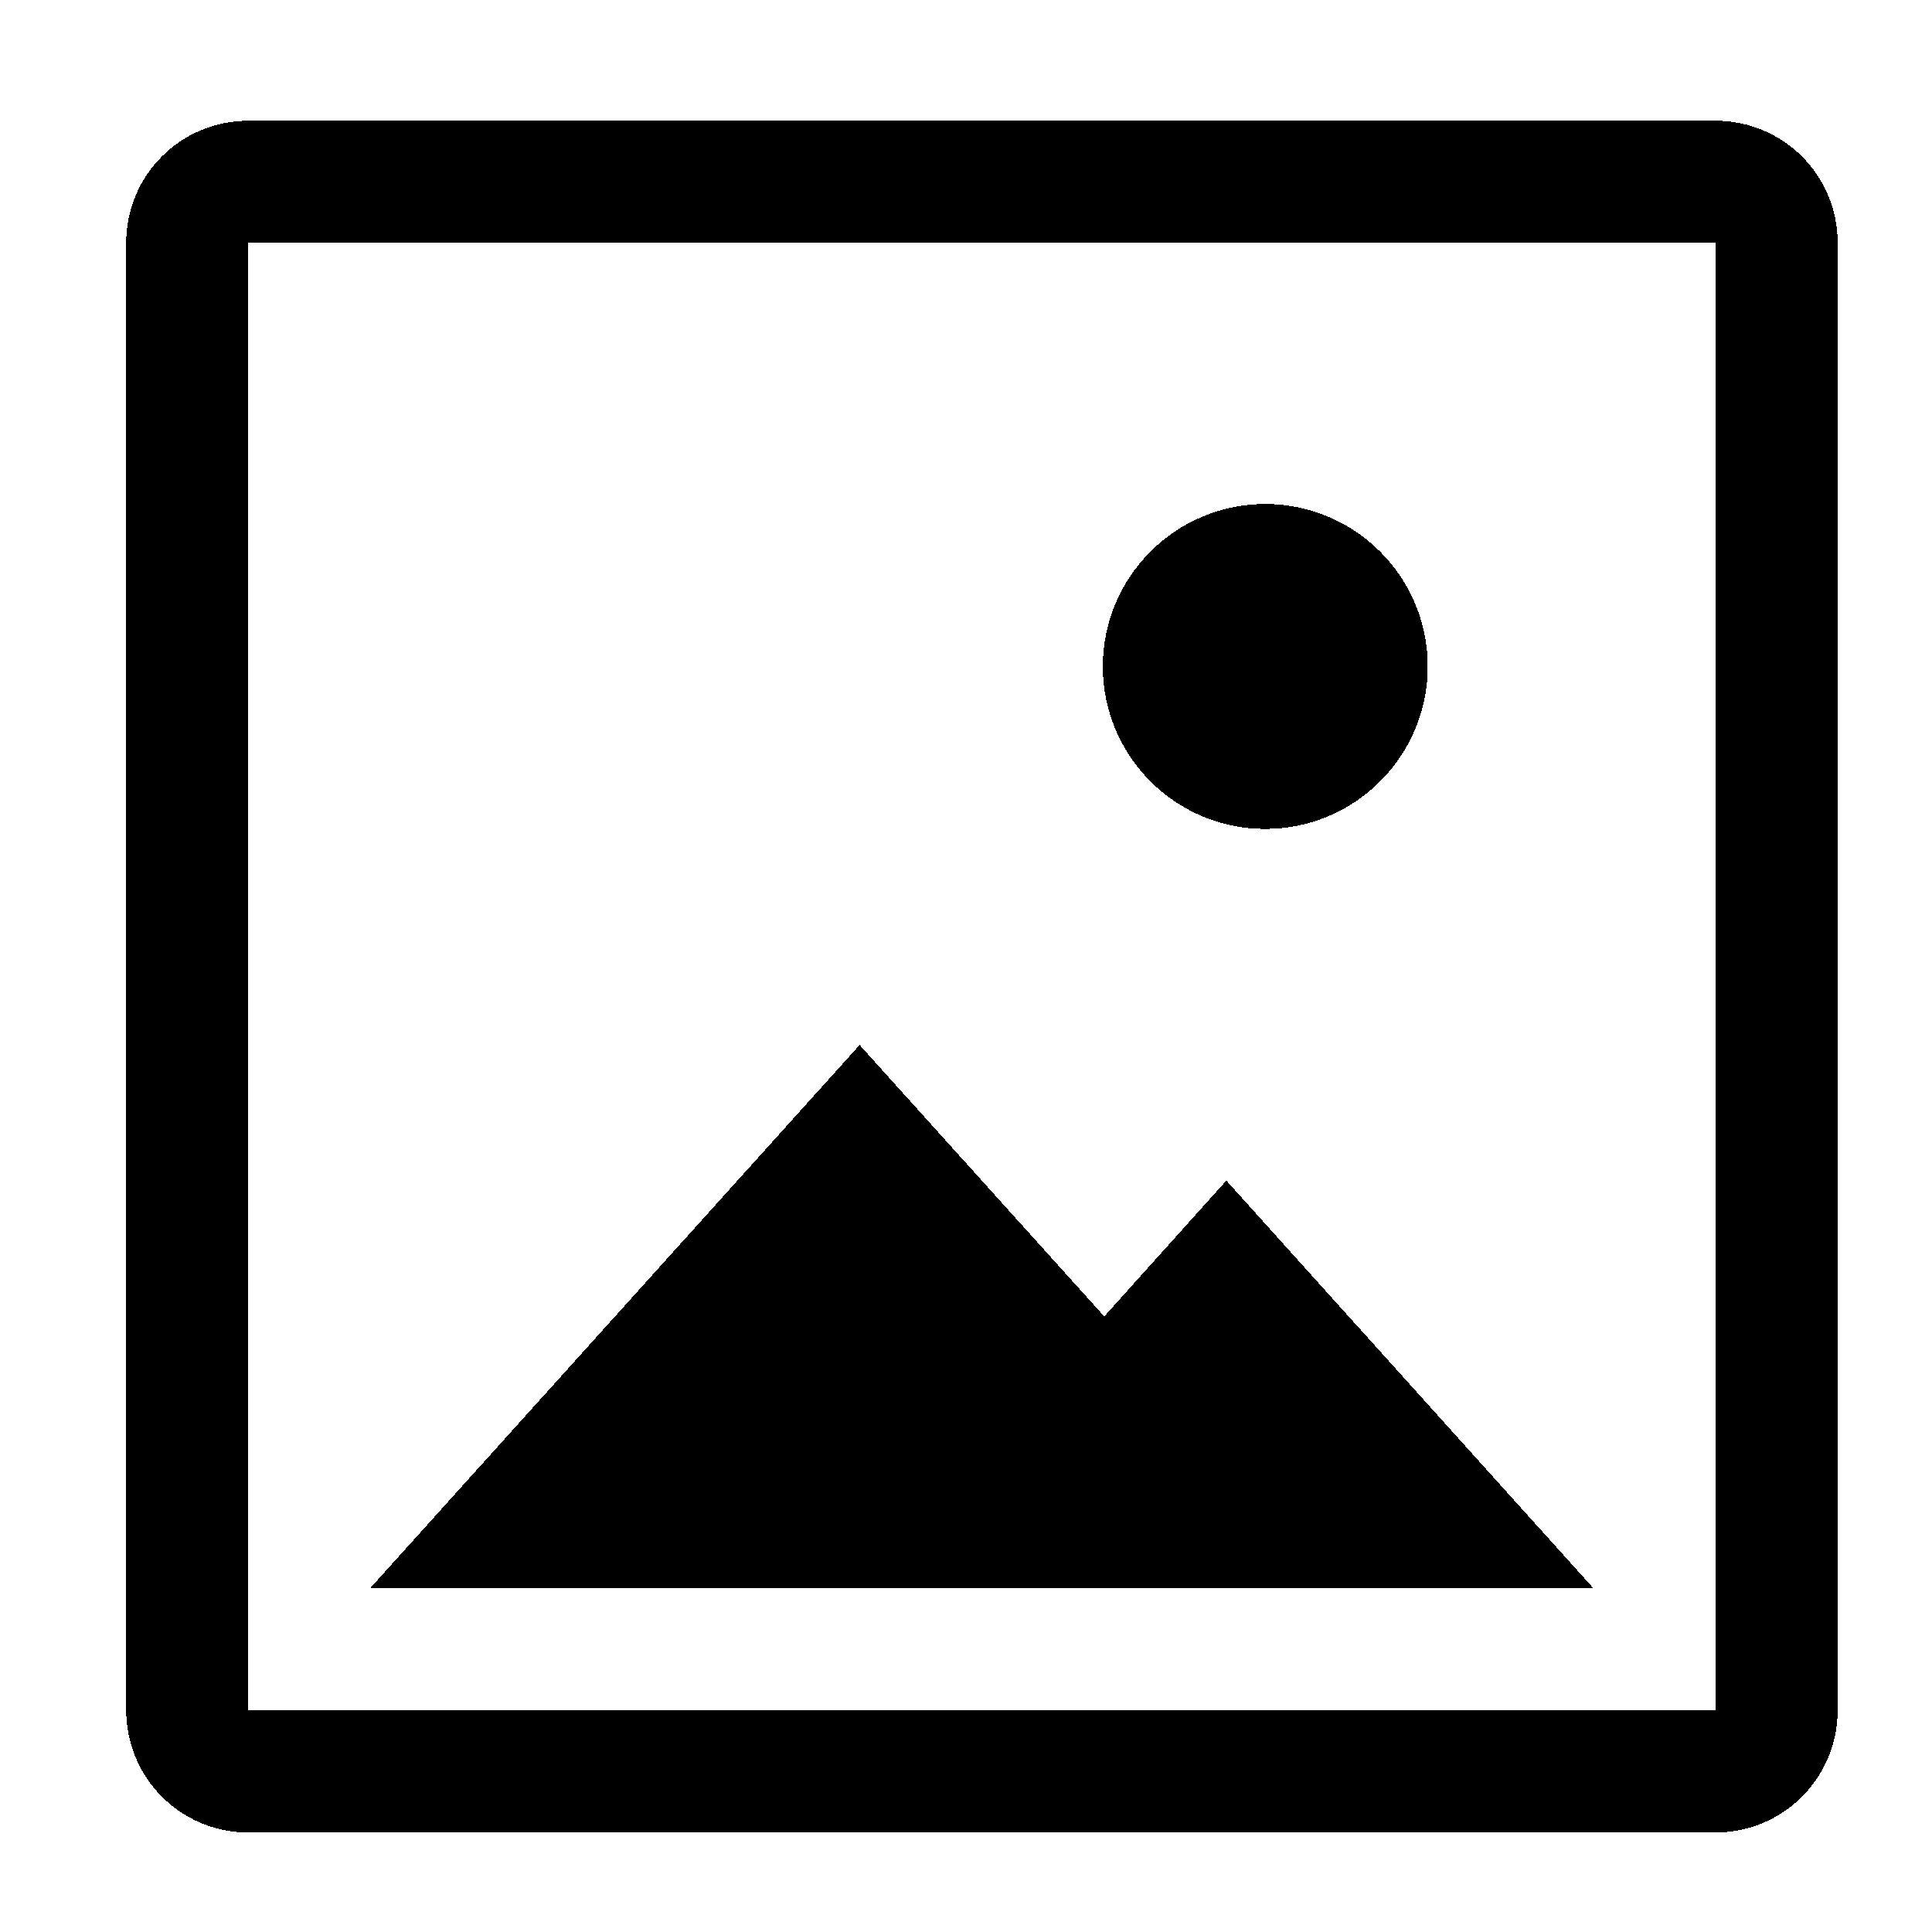
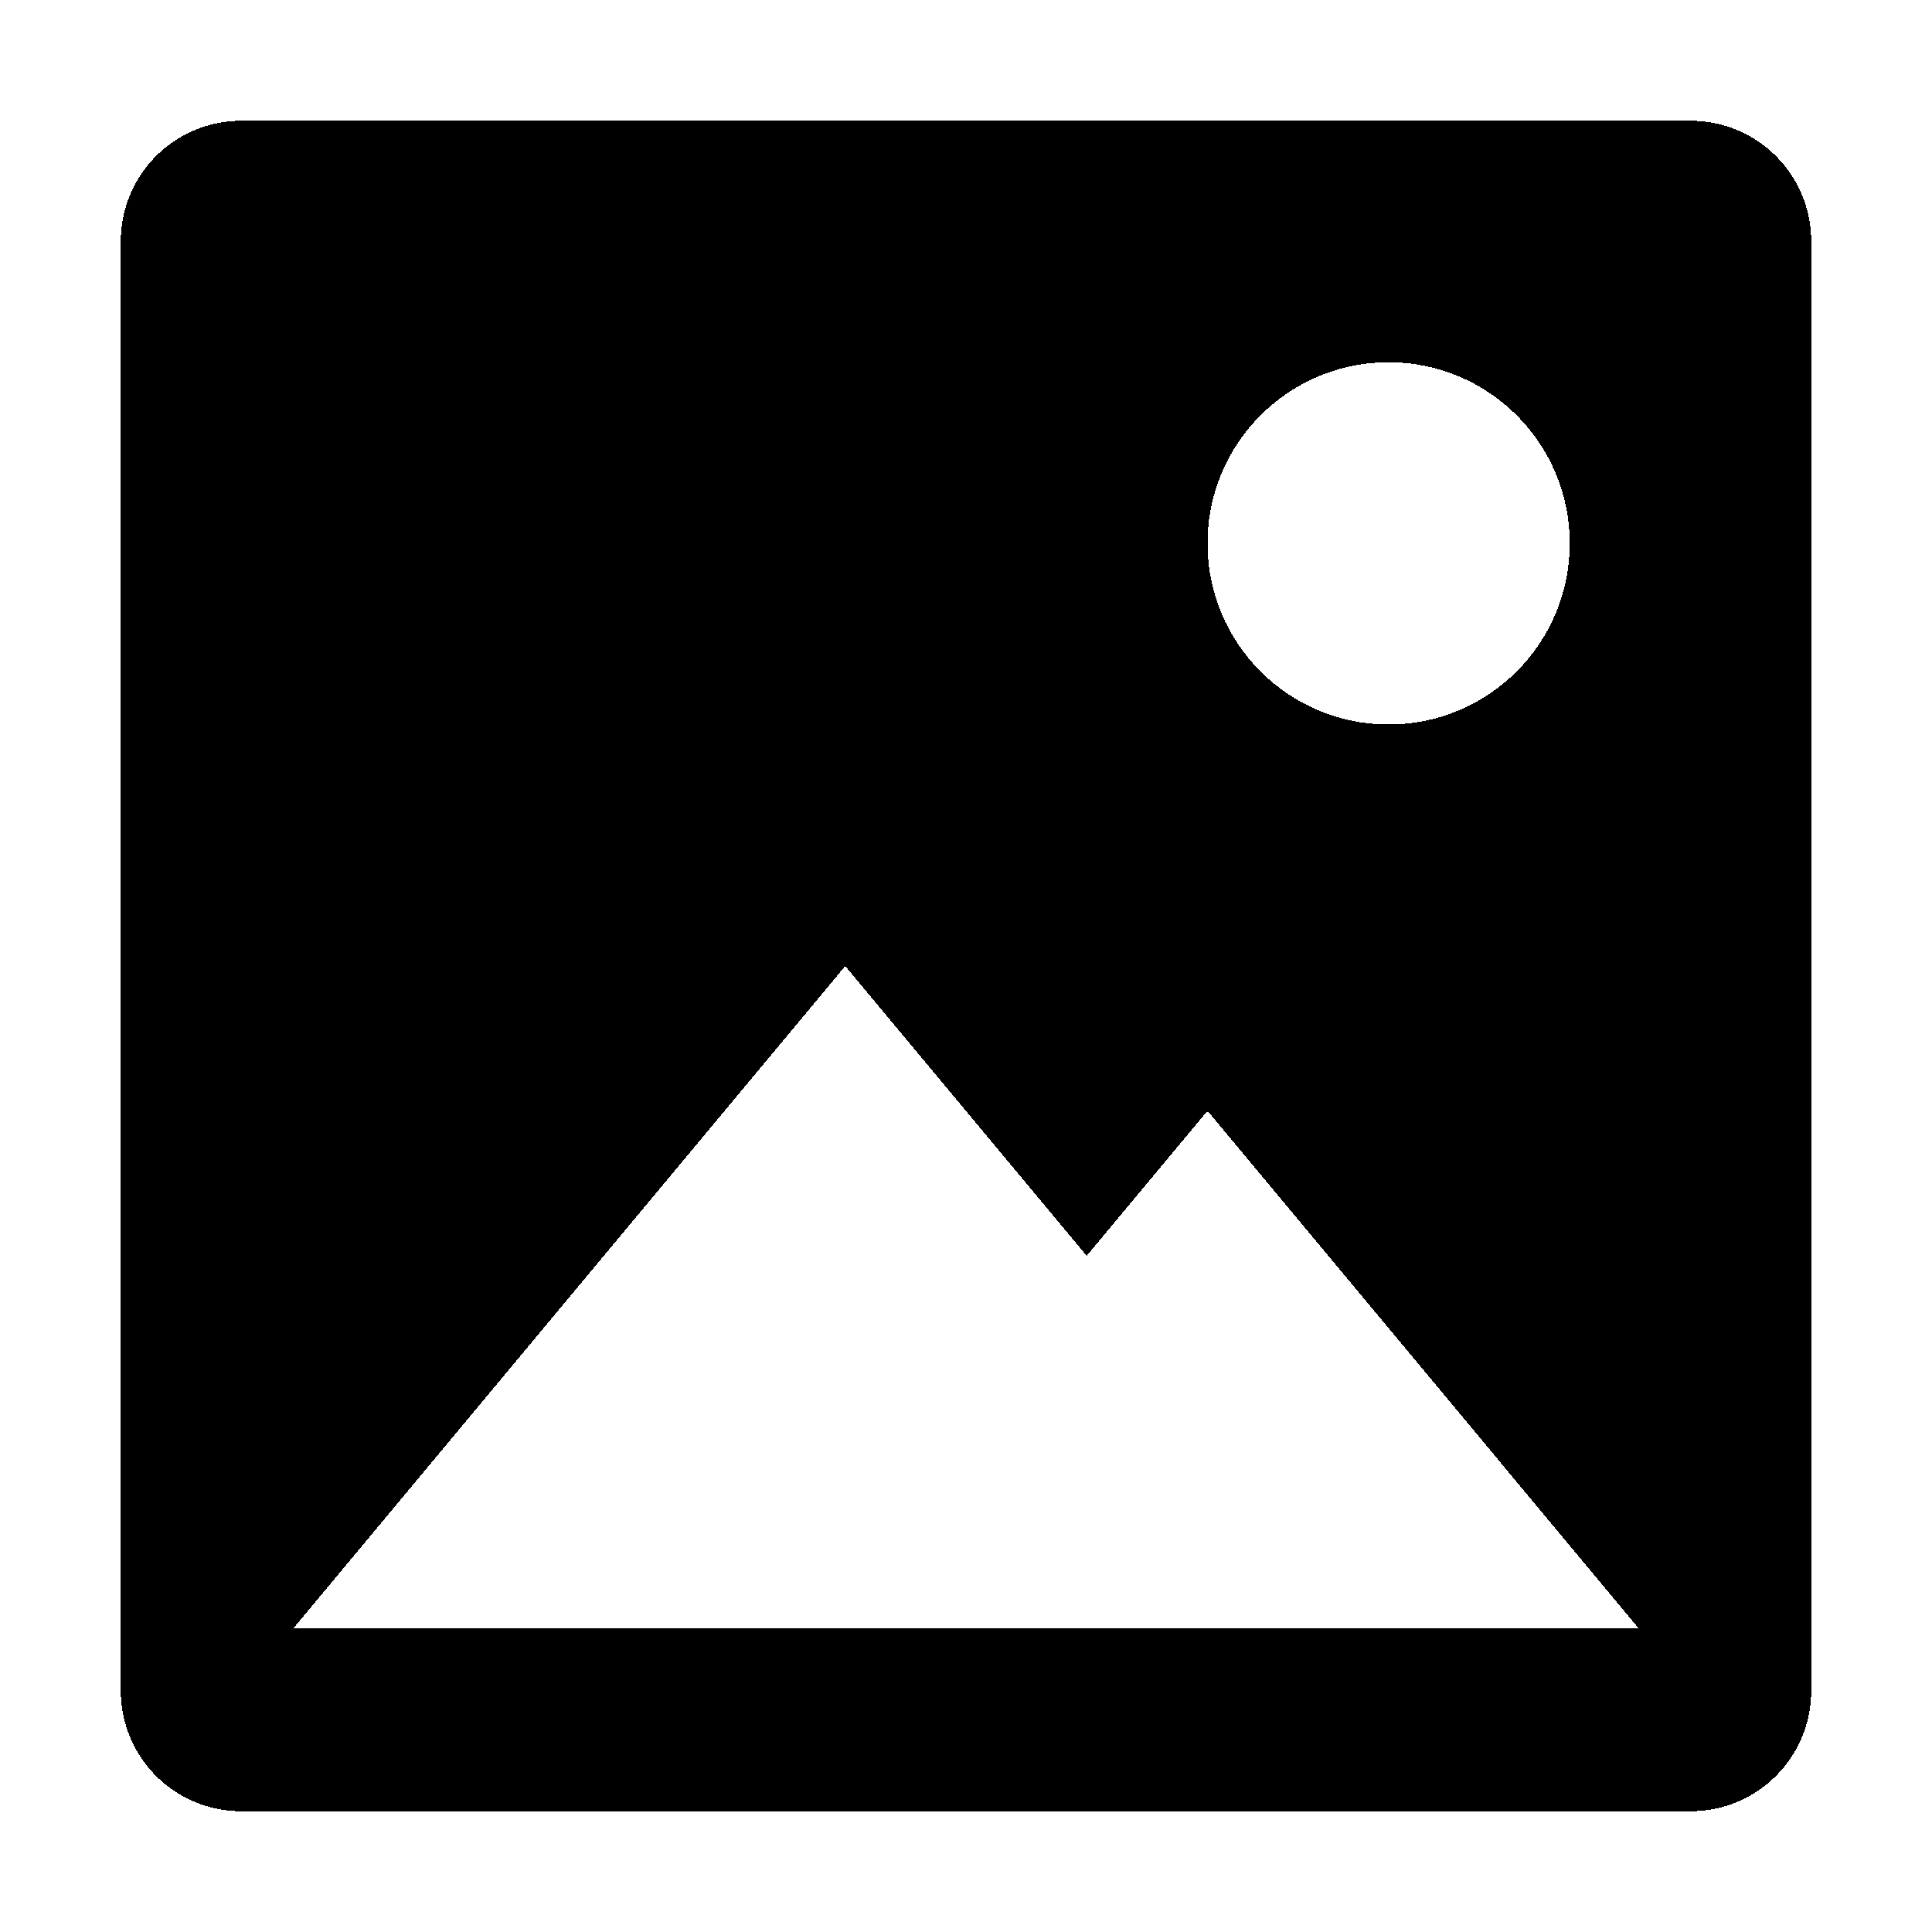
<svg xmlns="http://www.w3.org/2000/svg" xmlns:xlink="http://www.w3.org/1999/xlink" width="16" height="16" id="svg2" version="1.1" shape-rendering="crispEdges">
  <defs id="defs4">
    <linearGradient id="linearGradient5306">
      <stop style="stop-color:#ffffff;stop-opacity:0.099;" offset="0" id="stop5308" />
      <stop style="stop-color:#ffffff;stop-opacity:0;" offset="1" id="stop5310" />
    </linearGradient>
    <linearGradient id="linearGradient5290">
      <stop style="stop-color:#00ffff;stop-opacity:0.098;" offset="0" id="stop5292" />
      <stop id="stop6740" offset="0.5" style="stop-color:#00ff7f;stop-opacity:0.047;" />
      <stop style="stop-color:#00ff00;stop-opacity:0;" offset="1" id="stop5294" />
    </linearGradient>
    <linearGradient id="linearGradient5188">
      <stop style="stop-color:#64b5f6;stop-opacity:0.247;" offset="0" id="stop5198" />
      <stop style="stop-color:#64b5f6;stop-opacity:0;" offset="1" id="stop5192" />
    </linearGradient>
    <linearGradient id="linearGradient3975">
      <stop style="stop-color:#ff5555;stop-opacity:1;" offset="0" id="stop3977" />
    </linearGradient>
    <linearGradient id="linearGradient3969">
      <stop style="stop-color:#87cdde;stop-opacity:1;" offset="0" id="stop3971" />
    </linearGradient>
    <filter id="filter3945" x="0" y="6" width="1.2" style="color-interpolation-filters:sRGB">
      <feDiffuseLighting id="feDiffuseLighting3947" lighting-color="#fdfdfd" surfaceScale="121.495" diffuseConstant="28.448" />
    </filter>
    <filter id="filter3979" style="color-interpolation-filters:sRGB">
      <feFlood flood-opacity="0.2" flood-color="rgb(0,0,0)" result="flood" id="feFlood3981" />
      <feComposite in="flood" in2="SourceGraphic" operator="in" result="composite1" id="feComposite3983" />
      <feGaussianBlur stdDeviation="6" result="blur" id="feGaussianBlur3985" />
      <feOffset dx="0" dy="6" result="offset" id="feOffset3987" />
      <feComposite in="SourceGraphic" in2="offset" operator="over" result="fbSourceGraphic" id="feComposite3989" />
      <feColorMatrix result="fbSourceGraphicAlpha" in="fbSourceGraphic" values="0 0 0 -1 0 0 0 0 -1 0 0 0 0 -1 0 0 0 0 1 0" id="feColorMatrix3991" />
      <feFlood id="feFlood3993" flood-opacity="0.2" flood-color="rgb(0,0,0)" result="flood" in="fbSourceGraphic" />
      <feComposite id="feComposite3995" in2="fbSourceGraphic" in="flood" operator="in" result="composite1" />
      <feGaussianBlur id="feGaussianBlur3997" stdDeviation="6" result="blur" />
      <feOffset id="feOffset3999" dx="0" dy="6" result="offset" />
      <feComposite id="feComposite4001" in2="offset" in="fbSourceGraphic" operator="over" result="composite2" />
    </filter>
    <filter style="color-interpolation-filters:sRGB" id="filter3876">
      <feFlood flood-opacity="0.2" flood-color="rgb(0,0,0)" result="flood" id="feFlood3878" />
      <feComposite in="flood" in2="SourceGraphic" operator="in" result="composite1" id="feComposite3880" />
      <feGaussianBlur stdDeviation="6" result="blur" id="feGaussianBlur3882" />
      <feOffset dx="0" dy="6" result="offset" id="feOffset3884" />
      <feComposite in="SourceGraphic" in2="offset" operator="over" result="fbSourceGraphic" id="feComposite3886" />
      <feColorMatrix result="fbSourceGraphicAlpha" in="fbSourceGraphic" values="0 0 0 -1 0 0 0 0 -1 0 0 0 0 -1 0 0 0 0 1 0" id="feColorMatrix3888" />
      <feFlood id="feFlood3890" flood-opacity="0.397" flood-color="rgb(0,0,0)" result="flood" in="fbSourceGraphic" />
      <feComposite id="feComposite3892" in2="fbSourceGraphic" in="flood" operator="in" result="composite1" />
      <feGaussianBlur id="feGaussianBlur3894" stdDeviation="19.2" result="blur" />
      <feOffset id="feOffset3896" dx="0" dy="6" result="offset" />
      <feComposite id="feComposite3898" in2="offset" in="fbSourceGraphic" operator="over" result="fbSourceGraphic" />
      <feColorMatrix result="fbSourceGraphicAlpha" in="fbSourceGraphic" values="0 0 0 -1 0 0 0 0 -1 0 0 0 0 -1 0 0 0 0 1 0" id="feColorMatrix3900" />
      <feFlood id="feFlood3902" flood-opacity="0.8" flood-color="rgb(0,0,0)" result="flood" in="fbSourceGraphic" />
      <feComposite id="feComposite3904" in2="fbSourceGraphic" in="flood" operator="in" result="composite1" />
      <feGaussianBlur id="feGaussianBlur3906" stdDeviation="19.2" result="blur" />
      <feOffset id="feOffset3908" dx="0" dy="6" result="offset" />
      <feComposite id="feComposite3910" in2="offset" in="fbSourceGraphic" operator="over" result="fbSourceGraphic" />
      <feColorMatrix result="fbSourceGraphicAlpha" in="fbSourceGraphic" values="0 0 0 -1 0 0 0 0 -1 0 0 0 0 -1 0 0 0 0 1 0" id="feColorMatrix3912" />
      <feFlood id="feFlood3914" flood-opacity="0.8" flood-color="rgb(0,0,0)" result="flood" in="fbSourceGraphic" />
      <feComposite id="feComposite3916" in2="fbSourceGraphic" in="flood" operator="in" result="composite1" />
      <feGaussianBlur id="feGaussianBlur3918" stdDeviation="26.1" result="blur" />
      <feOffset id="feOffset3920" dx="0" dy="6" result="offset" />
      <feComposite id="feComposite3922" in2="offset" in="fbSourceGraphic" operator="over" result="fbSourceGraphic" />
      <feColorMatrix result="fbSourceGraphicAlpha" in="fbSourceGraphic" values="0 0 0 -1 0 0 0 0 -1 0 0 0 0 -1 0 0 0 0 1 0" id="feColorMatrix3924" />
      <feFlood id="feFlood3926" flood-opacity="0.8" flood-color="rgb(0,0,0)" result="flood" in="fbSourceGraphic" />
      <feComposite id="feComposite3928" in2="fbSourceGraphic" in="flood" operator="in" result="composite1" />
      <feGaussianBlur id="feGaussianBlur3930" stdDeviation="35.7" result="blur" />
      <feOffset id="feOffset3932" dx="0" dy="6" result="offset" />
      <feComposite id="feComposite3934" in2="offset" in="fbSourceGraphic" operator="over" result="fbSourceGraphic" />
      <feColorMatrix result="fbSourceGraphicAlpha" in="fbSourceGraphic" values="0 0 0 -1 0 0 0 0 -1 0 0 0 0 -1 0 0 0 0 1 0" id="feColorMatrix3936" />
      <feFlood id="feFlood3938" flood-opacity="0.8" flood-color="rgb(0,0,0)" result="flood" in="fbSourceGraphic" />
      <feComposite id="feComposite3940" in2="fbSourceGraphic" in="flood" operator="in" result="composite1" />
      <feGaussianBlur id="feGaussianBlur3942" stdDeviation="6" result="blur" />
      <feOffset id="feOffset3944" dx="0" dy="6" result="offset" />
      <feComposite id="feComposite3946" in2="offset" in="fbSourceGraphic" operator="over" result="fbSourceGraphic" />
      <feColorMatrix result="fbSourceGraphicAlpha" in="fbSourceGraphic" values="0 0 0 -1 0 0 0 0 -1 0 0 0 0 -1 0 0 0 0 1 0" id="feColorMatrix3948" />
      <feFlood id="feFlood3950" flood-opacity="0.8" flood-color="rgb(0,0,0)" result="flood" in="fbSourceGraphic" />
      <feComposite id="feComposite3952" in2="fbSourceGraphic" in="flood" operator="in" result="composite1" />
      <feGaussianBlur id="feGaussianBlur3954" stdDeviation="21.7" result="blur" />
      <feOffset id="feOffset3956" dx="0" dy="6" result="offset" />
      <feComposite id="feComposite3958" in2="offset" in="fbSourceGraphic" operator="over" result="fbSourceGraphic" />
      <feColorMatrix result="fbSourceGraphicAlpha" in="fbSourceGraphic" values="0 0 0 -1 0 0 0 0 -1 0 0 0 0 -1 0 0 0 0 1 0" id="feColorMatrix3960" />
      <feFlood id="feFlood3962" flood-opacity="0.8" flood-color="rgb(0,0,0)" result="flood" in="fbSourceGraphic" />
      <feComposite id="feComposite3964" in2="fbSourceGraphic" in="flood" operator="in" result="composite1" />
      <feGaussianBlur id="feGaussianBlur3966" stdDeviation="21.7" result="blur" />
      <feOffset id="feOffset3968" dx="0" dy="1.9" result="offset" />
      <feComposite id="feComposite3970" in2="offset" in="fbSourceGraphic" operator="over" result="fbSourceGraphic" />
      <feColorMatrix result="fbSourceGraphicAlpha" in="fbSourceGraphic" values="0 0 0 -1 0 0 0 0 -1 0 0 0 0 -1 0 0 0 0 1 0" id="feColorMatrix3972" />
      <feFlood id="feFlood3974" flood-opacity="0.8" flood-color="rgb(0,0,0)" result="flood" in="fbSourceGraphic" />
      <feComposite id="feComposite3976" in2="fbSourceGraphic" in="flood" operator="in" result="composite1" />
      <feGaussianBlur id="feGaussianBlur3978" stdDeviation="21.7" result="blur" />
      <feOffset id="feOffset3980" dx="3.6" dy="1.9" result="offset" />
      <feComposite id="feComposite3982" in2="offset" in="fbSourceGraphic" operator="over" result="fbSourceGraphic" />
      <feColorMatrix result="fbSourceGraphicAlpha" in="fbSourceGraphic" values="0 0 0 -1 0 0 0 0 -1 0 0 0 0 -1 0 0 0 0 1 0" id="feColorMatrix3984" />
      <feFlood id="feFlood3986" flood-opacity="0.8" flood-color="rgb(0,0,0)" result="flood" in="fbSourceGraphic" />
      <feComposite id="feComposite3988" in2="fbSourceGraphic" in="flood" operator="in" result="composite1" />
      <feGaussianBlur id="feGaussianBlur3990" stdDeviation="21.7" result="blur" />
      <feOffset id="feOffset3992" dx="9.6" dy="1.9" result="offset" />
      <feComposite id="feComposite3994" in2="offset" in="fbSourceGraphic" operator="over" result="fbSourceGraphic" />
      <feColorMatrix result="fbSourceGraphicAlpha" in="fbSourceGraphic" values="0 0 0 -1 0 0 0 0 -1 0 0 0 0 -1 0 0 0 0 1 0" id="feColorMatrix3996" />
      <feFlood id="feFlood3998" flood-opacity="0.8" flood-color="rgb(0,0,0)" result="flood" in="fbSourceGraphic" />
      <feComposite id="feComposite4000" in2="fbSourceGraphic" in="flood" operator="in" result="composite1" />
      <feGaussianBlur id="feGaussianBlur4002" stdDeviation="21.7" result="blur" />
      <feOffset id="feOffset4004" dx="1.2" dy="1.9" result="offset" />
      <feComposite id="feComposite4006" in2="offset" in="fbSourceGraphic" operator="over" result="fbSourceGraphic" />
      <feColorMatrix result="fbSourceGraphicAlpha" in="fbSourceGraphic" values="0 0 0 -1 0 0 0 0 -1 0 0 0 0 -1 0 0 0 0 1 0" id="feColorMatrix4008" />
      <feFlood id="feFlood4010" flood-opacity="0.8" flood-color="rgb(0,0,0)" result="flood" in="fbSourceGraphic" />
      <feComposite id="feComposite4012" in2="fbSourceGraphic" in="flood" operator="in" result="composite1" />
      <feGaussianBlur id="feGaussianBlur4014" stdDeviation="21.7" result="blur" />
      <feOffset id="feOffset4016" dx="-1.4" dy="1.9" result="offset" />
      <feComposite id="feComposite4018" in2="offset" in="fbSourceGraphic" operator="over" result="fbSourceGraphic" />
      <feColorMatrix result="fbSourceGraphicAlpha" in="fbSourceGraphic" values="0 0 0 -1 0 0 0 0 -1 0 0 0 0 -1 0 0 0 0 1 0" id="feColorMatrix4020" />
      <feFlood id="feFlood4022" flood-opacity="0.8" flood-color="rgb(0,0,0)" result="flood" in="fbSourceGraphic" />
      <feComposite id="feComposite4024" in2="fbSourceGraphic" in="flood" operator="in" result="composite1" />
      <feGaussianBlur id="feGaussianBlur4026" stdDeviation="21.7" result="blur" />
      <feOffset id="feOffset4028" dx="0.3" dy="1.9" result="offset" />
      <feComposite id="feComposite4030" in2="offset" in="fbSourceGraphic" operator="over" result="fbSourceGraphic" />
      <feColorMatrix result="fbSourceGraphicAlpha" in="fbSourceGraphic" values="0 0 0 -1 0 0 0 0 -1 0 0 0 0 -1 0 0 0 0 1 0" id="feColorMatrix4032" />
      <feFlood id="feFlood4034" flood-opacity="0.8" flood-color="rgb(0,0,0)" result="flood" in="fbSourceGraphic" />
      <feComposite id="feComposite4036" in2="fbSourceGraphic" in="flood" operator="in" result="composite1" />
      <feGaussianBlur id="feGaussianBlur4038" stdDeviation="21.7" result="blur" />
      <feOffset id="feOffset4040" dx="-8.04912e-16" dy="1.9" result="offset" />
      <feComposite id="feComposite4042" in2="offset" in="fbSourceGraphic" operator="over" result="fbSourceGraphic" />
      <feColorMatrix result="fbSourceGraphicAlpha" in="fbSourceGraphic" values="0 0 0 -1 0 0 0 0 -1 0 0 0 0 -1 0 0 0 0 1 0" id="feColorMatrix4044" />
      <feFlood id="feFlood4046" flood-opacity="0.8" flood-color="rgb(0,0,0)" result="flood" in="fbSourceGraphic" />
      <feComposite id="feComposite4048" in2="fbSourceGraphic" in="flood" operator="in" result="composite1" />
      <feGaussianBlur id="feGaussianBlur4050" stdDeviation="21.7" result="blur" />
      <feOffset id="feOffset4052" dx="-8.04912e-16" dy="3.6" result="offset" />
      <feComposite id="feComposite4054" in2="offset" in="fbSourceGraphic" operator="over" result="fbSourceGraphic" />
      <feColorMatrix result="fbSourceGraphicAlpha" in="fbSourceGraphic" values="0 0 0 -1 0 0 0 0 -1 0 0 0 0 -1 0 0 0 0 1 0" id="feColorMatrix4056" />
      <feFlood id="feFlood4058" flood-opacity="0.8" flood-color="rgb(0,0,0)" result="flood" in="fbSourceGraphic" />
      <feComposite id="feComposite4060" in2="fbSourceGraphic" in="flood" operator="in" result="composite1" />
      <feGaussianBlur id="feGaussianBlur4062" stdDeviation="6" result="blur" />
      <feOffset id="feOffset4064" dx="-8.04912e-16" dy="3.6" result="offset" />
      <feComposite id="feComposite4066" in2="offset" in="fbSourceGraphic" operator="over" result="fbSourceGraphic" />
      <feColorMatrix result="fbSourceGraphicAlpha" in="fbSourceGraphic" values="0 0 0 -1 0 0 0 0 -1 0 0 0 0 -1 0 0 0 0 1 0" id="feColorMatrix4080" />
      <feFlood id="feFlood4082" flood-opacity="0.8" flood-color="rgb(0,0,0)" result="flood" in="fbSourceGraphic" />
      <feComposite id="feComposite4084" in2="fbSourceGraphic" in="flood" operator="in" result="composite1" />
      <feGaussianBlur id="feGaussianBlur4086" stdDeviation="6" result="blur" />
      <feOffset id="feOffset4088" dx="-8.04912e-16" dy="3.6" result="offset" />
      <feComposite id="feComposite4090" in2="offset" in="fbSourceGraphic" operator="over" result="fbSourceGraphic" />
      <feColorMatrix result="fbSourceGraphicAlpha" in="fbSourceGraphic" values="0 0 0 -1 0 0 0 0 -1 0 0 0 0 -1 0 0 0 0 1 0" id="feColorMatrix4092" />
      <feFlood id="feFlood4094" flood-opacity="0.8" flood-color="rgb(0,0,0)" result="flood" in="fbSourceGraphic" />
      <feComposite id="feComposite4096" in2="fbSourceGraphic" in="flood" operator="in" result="composite1" />
      <feGaussianBlur id="feGaussianBlur4098" stdDeviation="6" result="blur" />
      <feOffset id="feOffset4100" dx="-8.04912e-16" dy="7.7" result="offset" />
      <feComposite id="feComposite4102" in2="offset" in="fbSourceGraphic" operator="over" result="fbSourceGraphic" />
      <feColorMatrix result="fbSourceGraphicAlpha" in="fbSourceGraphic" values="0 0 0 -1 0 0 0 0 -1 0 0 0 0 -1 0 0 0 0 1 0" id="feColorMatrix4104" />
      <feFlood id="feFlood4106" flood-opacity="0.8" flood-color="rgb(0,0,0)" result="flood" in="fbSourceGraphic" />
      <feComposite id="feComposite4108" in2="fbSourceGraphic" in="flood" operator="in" result="composite1" />
      <feGaussianBlur id="feGaussianBlur4110" stdDeviation="6" result="blur" />
      <feOffset id="feOffset4112" dx="-8.04912e-16" dy="11.6" result="offset" />
      <feComposite id="feComposite4114" in2="offset" in="fbSourceGraphic" operator="over" result="fbSourceGraphic" />
      <feColorMatrix result="fbSourceGraphicAlpha" in="fbSourceGraphic" values="0 0 0 -1 0 0 0 0 -1 0 0 0 0 -1 0 0 0 0 1 0" id="feColorMatrix4116" />
      <feFlood id="feFlood4118" flood-opacity="0.5" flood-color="rgb(0,0,0)" result="flood" in="fbSourceGraphic" />
      <feComposite id="feComposite4120" in2="fbSourceGraphic" in="flood" operator="in" result="composite1" />
      <feGaussianBlur id="feGaussianBlur4122" stdDeviation="6" result="blur" />
      <feOffset id="feOffset4124" dx="-8.04912e-16" dy="11.6" result="offset" />
      <feComposite id="feComposite4126" in2="offset" in="fbSourceGraphic" operator="over" result="fbSourceGraphic" />
      <feColorMatrix result="fbSourceGraphicAlpha" in="fbSourceGraphic" values="0 0 0 -1 0 0 0 0 -1 0 0 0 0 -1 0 0 0 0 1 0" id="feColorMatrix4128" />
      <feFlood id="feFlood4130" flood-opacity="0.3" flood-color="rgb(0,0,0)" result="flood" in="fbSourceGraphic" />
      <feComposite id="feComposite4132" in2="fbSourceGraphic" in="flood" operator="in" result="composite1" />
      <feGaussianBlur id="feGaussianBlur4134" stdDeviation="6" result="blur" />
      <feOffset id="feOffset4136" dx="-8.04912e-16" dy="11.6" result="offset" />
      <feComposite id="feComposite4138" in2="offset" in="fbSourceGraphic" operator="over" result="fbSourceGraphic" />
      <feColorMatrix result="fbSourceGraphicAlpha" in="fbSourceGraphic" values="0 0 0 -1 0 0 0 0 -1 0 0 0 0 -1 0 0 0 0 1 0" id="feColorMatrix4140" />
      <feFlood id="feFlood4142" flood-opacity="0.2" flood-color="rgb(0,0,0)" result="flood" in="fbSourceGraphic" />
      <feComposite id="feComposite4144" in2="fbSourceGraphic" in="flood" operator="in" result="composite1" />
      <feGaussianBlur id="feGaussianBlur4146" stdDeviation="6" result="blur" />
      <feOffset id="feOffset4148" dx="-8.04912e-16" dy="11.6" result="offset" />
      <feComposite id="feComposite4150" in2="offset" in="fbSourceGraphic" operator="over" result="fbSourceGraphic" />
      <feColorMatrix result="fbSourceGraphicAlpha" in="fbSourceGraphic" values="0 0 0 -1 0 0 0 0 -1 0 0 0 0 -1 0 0 0 0 1 0" id="feColorMatrix4152" />
      <feFlood id="feFlood4154" flood-opacity="0.2" flood-color="rgb(0,0,0)" result="flood" in="fbSourceGraphic" />
      <feComposite id="feComposite4156" in2="fbSourceGraphic" in="flood" operator="in" result="composite1" />
      <feGaussianBlur id="feGaussianBlur4158" stdDeviation="6" result="blur" />
      <feOffset id="feOffset4160" dx="-8.04912e-16" dy="11.6" result="offset" />
      <feComposite id="feComposite4162" in2="offset" in="fbSourceGraphic" operator="over" result="fbSourceGraphic" />
      <feColorMatrix result="fbSourceGraphicAlpha" in="fbSourceGraphic" values="0 0 0 -1 0 0 0 0 -1 0 0 0 0 -1 0 0 0 0 1 0" id="feColorMatrix4164" />
      <feFlood id="feFlood4166" flood-opacity="0.2" flood-color="rgb(0,0,0)" result="flood" in="fbSourceGraphic" />
      <feComposite id="feComposite4168" in2="fbSourceGraphic" in="flood" operator="in" result="composite1" />
      <feGaussianBlur id="feGaussianBlur4170" stdDeviation="6" result="blur" />
      <feOffset id="feOffset4172" dx="-8.04912e-16" dy="6" result="offset" />
      <feComposite id="feComposite4174" in2="offset" in="fbSourceGraphic" operator="over" result="composite2" />
    </filter>
    <filter id="filter4522" style="color-interpolation-filters:sRGB">
      <feGaussianBlur stdDeviation="3" id="feGaussianBlur4524" />
      <feColorMatrix result="fbSourceGraphic" values="1 0 0 0 0 0 1 0 0 0 0 0 1 0 0 0 0 0 6 -2.5 " id="feColorMatrix4526" />
    </filter>
    <filter id="filter4576" style="color-interpolation-filters:sRGB">
      <feGaussianBlur stdDeviation="3" id="feGaussianBlur4578" />
      <feColorMatrix result="fbSourceGraphic" values="1 0 0 0 0 0 1 0 0 0 0 0 1 0 0 0 0 0 6 -2.5 " id="feColorMatrix4580" />
    </filter>
    <filter id="filter4576-0" style="color-interpolation-filters:sRGB">
      <feGaussianBlur stdDeviation="3" id="feGaussianBlur4578-8" />
      <feColorMatrix result="fbSourceGraphic" values="1 0 0 0 0 0 1 0 0 0 0 0 1 0 0 0 0 0 6 -2.5 " id="feColorMatrix4580-0" />
    </filter>
    <filter id="filter4576-0-0" style="color-interpolation-filters:sRGB">
      <feGaussianBlur stdDeviation="3" id="feGaussianBlur4578-8-5" />
      <feColorMatrix result="fbSourceGraphic" values="1 0 0 0 0 0 1 0 0 0 0 0 1 0 0 0 0 0 6 -2.5 " id="feColorMatrix4580-0-2" />
    </filter>
    <filter id="filter4576-0-0-4" style="color-interpolation-filters:sRGB">
      <feGaussianBlur stdDeviation="3" id="feGaussianBlur4578-8-5-2" />
      <feColorMatrix result="fbSourceGraphic" values="1 0 0 0 0 0 1 0 0 0 0 0 1 0 0 0 0 0 6 -2.5 " id="feColorMatrix4580-0-2-7" />
    </filter>
    <radialGradient xlink:href="#linearGradient5306" id="radialGradient5296" cx="9" cy="1032.112" fx="9" fy="1032.112" r="10.125" gradientUnits="userSpaceOnUse" gradientTransform="matrix(1.944444,0,0,1.944447,-13.5625,-977.5881)" />
    <linearGradient xlink:href="#linearGradient5306" id="linearGradient5312" x1="-15.75" y1="1029.3" x2="23.625" y2="1029.3" gradientUnits="userSpaceOnUse" />
    <linearGradient id="linearGradient3783-1">
      <stop id="stop3785-2" offset="0" style="stop-color:#1e94d3;stop-opacity:1;" />
      <stop style="stop-color:#1e94d3;stop-opacity:1;" offset="1" id="stop3803-6" />
    </linearGradient>
    <linearGradient gradientUnits="userSpaceOnUse" y2="50" x2="30" y1="90" x1="-10" id="linearGradient3827-7" xlink:href="#linearGradient3783-1" />
    <linearGradient gradientUnits="userSpaceOnUse" y2="50" x2="30" y1="90" x1="-10" id="linearGradient3827" xlink:href="#linearGradient3783" />
    <linearGradient id="linearGradient3783">
      <stop id="stop3785" offset="0" style="stop-color:#1e94d3;stop-opacity:1;" />
      <stop style="stop-color:#1e94d3;stop-opacity:1;" offset="1" id="stop3803" />
    </linearGradient>
    <linearGradient id="linearGradient3821">
      <stop id="stop3823" offset="0" style="stop-color:#37aee2;stop-opacity:1;" />
      <stop id="stop3825" offset="1" style="stop-color:#1e96c8;stop-opacity:1;" />
    </linearGradient>
    <linearGradient id="linearGradient3829">
      <stop style="stop-color:#1f96d4;stop-opacity:1;" offset="0" id="stop3831" />
      <stop style="stop-color:#37aee2;stop-opacity:1;" offset="1" id="stop3833" />
    </linearGradient>
    <linearGradient id="linearGradient3877">
      <stop id="stop3879" offset="0" style="stop-color:#eff7fc;stop-opacity:1;" />
      <stop id="stop3881" offset="1" style="stop-color:#ffffff;stop-opacity:1;" />
    </linearGradient>
    <linearGradient id="linearGradient3689">
      <stop id="stop3691" offset="0" style="stop-color:#f68000;stop-opacity:1;" />
      <stop id="stop3693" offset="1" style="stop-color:#fd9800;stop-opacity:1;" />
    </linearGradient>
    <linearGradient id="linearGradient3675">
      <stop id="stop3677" offset="0" style="stop-color:#ffb900;stop-opacity:1;" />
      <stop id="stop3679" offset="1" style="stop-color:#ffd76b;stop-opacity:1;" />
    </linearGradient>
    <linearGradient y2="463.262" x2="412.23" y1="461.921" x1="-113.893" gradientUnits="userSpaceOnUse" id="linearGradient3840" xlink:href="#linearGradient3675" />
    <linearGradient id="linearGradient3634">
      <stop style="stop-color:#7a8288;stop-opacity:1;" offset="0" id="stop3636" />
      <stop id="stop3638" offset="0.076" style="stop-color:#9fa3a7;stop-opacity:1;" />
      <stop style="stop-color:#7d858b;stop-opacity:1;" offset="1" id="stop3640" />
    </linearGradient>
    <linearGradient y2="12.703" x2="151.346" y1="-0.642" x1="107.209" gradientTransform="matrix(0.2822222,0,0,0.2822222,-0.1398399,-0.01181449)" gradientUnits="userSpaceOnUse" id="linearGradient3838" xlink:href="#linearGradient3634" />
    <linearGradient id="linearGradient3712">
      <stop id="stop3714" offset="0" style="stop-color:#a1abb2;stop-opacity:1;" />
      <stop style="stop-color:#eaeced;stop-opacity:1;" offset="0.148" id="stop3720" />
      <stop id="stop3716" offset="1" style="stop-color:#c6ccd0;stop-opacity:1;" />
    </linearGradient>
    <linearGradient y2="27.389" x2="164.759" y1="12.641" x1="104.886" gradientUnits="userSpaceOnUse" id="linearGradient3836" xlink:href="#linearGradient3712" />
    <linearGradient id="linearGradient3702">
      <stop id="stop3704" offset="0" style="stop-color:#7a8288;stop-opacity:1;" />
      <stop style="stop-color:#9fa3a7;stop-opacity:1;" offset="0.529" id="stop3710" />
      <stop id="stop3706" offset="1" style="stop-color:#7d858b;stop-opacity:1;" />
    </linearGradient>
    <linearGradient y2="268.415" x2="334.031" y1="252.484" x1="18.875" gradientUnits="userSpaceOnUse" id="linearGradient3834" xlink:href="#linearGradient3702" />
    <linearGradient id="linearGradient3626">
      <stop style="stop-color:#a1abb2;stop-opacity:1;" offset="0" id="stop3628" />
      <stop id="stop3630" offset="0.083" style="stop-color:#eaeced;stop-opacity:1;" />
      <stop style="stop-color:#c6ccd0;stop-opacity:1;" offset="1" id="stop3632" />
    </linearGradient>
    <linearGradient y2="290.7" x2="278.432" y1="228.6" x1="44.104" gradientUnits="userSpaceOnUse" id="linearGradient3832" xlink:href="#linearGradient3626" />
    <linearGradient id="linearGradient3646">
      <stop id="stop3648" offset="0" style="stop-color:#f48200;stop-opacity:0;" />
      <stop style="stop-color:#f48200;stop-opacity:0.728;" offset="0.589" id="stop3654" />
      <stop id="stop3658" offset="0.816" style="stop-color:#cc5f00;stop-opacity:1;" />
      <stop id="stop3650" offset="1" style="stop-color:#a43d00;stop-opacity:1;" />
    </linearGradient>
    <linearGradient y2="55.356" x2="261.622" y1="70.105" x1="115.202" gradientUnits="userSpaceOnUse" id="linearGradient3830" xlink:href="#linearGradient3646" />
    <linearGradient id="linearGradient3668">
      <stop style="stop-color:#9b4400;stop-opacity:1;" offset="0" id="stop3670" />
      <stop style="stop-color:#e56300;stop-opacity:1;" offset="1" id="stop3672" />
    </linearGradient>
    <linearGradient y2="108.988" x2="93.522" y1="102.284" x1="64.751" gradientUnits="userSpaceOnUse" id="linearGradient3828" xlink:href="#linearGradient3668" />
    <linearGradient id="linearGradient3649">
      <stop id="stop3651" offset="0" style="stop-color:#e26400;stop-opacity:1;" />
      <stop id="stop3653" offset="1" style="stop-color:#ffb900;stop-opacity:1;" />
    </linearGradient>
    <linearGradient y2="125.316" x2="44.376" y1="100.342" x1="40.775" gradientTransform="matrix(1,0,0,1.020233,0,-1.423461)" gradientUnits="userSpaceOnUse" id="linearGradient3826" xlink:href="#linearGradient3649" />
    <linearGradient id="linearGradient3689-2">
      <stop id="stop3691-2" offset="0" style="stop-color:#f68000;stop-opacity:1;" />
      <stop id="stop3693-3" offset="1" style="stop-color:#fd9800;stop-opacity:1;" />
    </linearGradient>
    <linearGradient id="linearGradient3675-8">
      <stop id="stop3677-4" offset="0" style="stop-color:#ffb900;stop-opacity:1;" />
      <stop id="stop3679-7" offset="1" style="stop-color:#ffd76b;stop-opacity:1;" />
    </linearGradient>
    <linearGradient y2="463.262" x2="412.23" y1="461.921" x1="-113.893" gradientUnits="userSpaceOnUse" id="linearGradient3840-4" xlink:href="#linearGradient3675-8" />
    <linearGradient id="linearGradient3634-7">
      <stop style="stop-color:#7a8288;stop-opacity:1;" offset="0" id="stop3636-4" />
      <stop id="stop3638-6" offset="0.076" style="stop-color:#9fa3a7;stop-opacity:1;" />
      <stop style="stop-color:#7d858b;stop-opacity:1;" offset="1" id="stop3640-9" />
    </linearGradient>
    <linearGradient y2="12.703" x2="151.346" y1="-0.642" x1="107.209" gradientTransform="matrix(0.2822222,0,0,0.2822222,-0.1398399,-0.01181449)" gradientUnits="userSpaceOnUse" id="linearGradient3838-1" xlink:href="#linearGradient3634-7" />
    <linearGradient id="linearGradient3712-7">
      <stop id="stop3714-7" offset="0" style="stop-color:#a1abb2;stop-opacity:1;" />
      <stop style="stop-color:#eaeced;stop-opacity:1;" offset="0.148" id="stop3720-2" />
      <stop id="stop3716-3" offset="1" style="stop-color:#c6ccd0;stop-opacity:1;" />
    </linearGradient>
    <linearGradient y2="27.389" x2="164.759" y1="12.641" x1="104.886" gradientUnits="userSpaceOnUse" id="linearGradient3836-7" xlink:href="#linearGradient3712-7" />
    <linearGradient id="linearGradient3702-3">
      <stop id="stop3704-5" offset="0" style="stop-color:#7a8288;stop-opacity:1;" />
      <stop style="stop-color:#9fa3a7;stop-opacity:1;" offset="0.529" id="stop3710-4" />
      <stop id="stop3706-4" offset="1" style="stop-color:#7d858b;stop-opacity:1;" />
    </linearGradient>
    <linearGradient y2="268.415" x2="334.031" y1="252.484" x1="18.875" gradientUnits="userSpaceOnUse" id="linearGradient3834-9" xlink:href="#linearGradient3702-3" />
    <linearGradient id="linearGradient3626-6">
      <stop style="stop-color:#a1abb2;stop-opacity:1;" offset="0" id="stop3628-0" />
      <stop id="stop3630-5" offset="0.083" style="stop-color:#eaeced;stop-opacity:1;" />
      <stop style="stop-color:#c6ccd0;stop-opacity:1;" offset="1" id="stop3632-7" />
    </linearGradient>
    <linearGradient y2="290.7" x2="278.432" y1="228.6" x1="44.104" gradientUnits="userSpaceOnUse" id="linearGradient3832-3" xlink:href="#linearGradient3626-6" />
    <linearGradient id="linearGradient3646-6">
      <stop id="stop3648-6" offset="0" style="stop-color:#f48200;stop-opacity:0;" />
      <stop style="stop-color:#f48200;stop-opacity:0.728;" offset="0.589" id="stop3654-6" />
      <stop id="stop3658-4" offset="0.816" style="stop-color:#cc5f00;stop-opacity:1;" />
      <stop id="stop3650-0" offset="1" style="stop-color:#a43d00;stop-opacity:1;" />
    </linearGradient>
    <linearGradient y2="55.356" x2="261.622" y1="70.105" x1="115.202" gradientUnits="userSpaceOnUse" id="linearGradient3830-6" xlink:href="#linearGradient3646-6" />
    <linearGradient id="linearGradient3668-5">
      <stop style="stop-color:#9b4400;stop-opacity:1;" offset="0" id="stop3670-3" />
      <stop style="stop-color:#e56300;stop-opacity:1;" offset="1" id="stop3672-2" />
    </linearGradient>
    <linearGradient y2="108.988" x2="93.522" y1="102.284" x1="64.751" gradientUnits="userSpaceOnUse" id="linearGradient3828-1" xlink:href="#linearGradient3668-5" />
    <linearGradient id="linearGradient3649-3">
      <stop id="stop3651-9" offset="0" style="stop-color:#e26400;stop-opacity:1;" />
      <stop id="stop3653-7" offset="1" style="stop-color:#ffb900;stop-opacity:1;" />
    </linearGradient>
    <linearGradient y2="125.316" x2="44.376" y1="100.342" x1="40.775" gradientTransform="matrix(1,0,0,1.020233,0,-1.423461)" gradientUnits="userSpaceOnUse" id="linearGradient3826-1" xlink:href="#linearGradient3649-3" />
    <linearGradient id="linearGradient2460" y2="44.984" gradientUnits="userSpaceOnUse" x2="19.36" y1="21.031" x1="19.245">
      <stop id="stop3602" style="stop-color:#fafafa;stop-opacity:1;" offset="0" />
      <stop id="stop3604" style="stop-color:#f0f0f0;stop-opacity:1;" offset="1" />
    </linearGradient>
    <linearGradient xlink:href="#linearGradient2460" id="linearGradient3157" gradientUnits="userSpaceOnUse" gradientTransform="matrix(12.10256,0,0,12.10256,-34.46825,-46.18711)" x1="18.93" y1="6.295" x2="19.36" y2="36.644" />
    <linearGradient id="linearGradient5479-2">
      <stop id="stop5481-7" offset="0" style="stop-color:#be5300;stop-opacity:1;" />
      <stop style="stop-color:#f07300;stop-opacity:1" offset="0.763" id="stop5483-4" />
      <stop id="stop5485-2" offset="1" style="stop-color:#e67700;stop-opacity:1;" />
    </linearGradient>
    <linearGradient y2="134.644" x2="128.507" y1="101.118" x1="4.11" gradientTransform="matrix(1.235159,0,0,1.235159,262.2571,326.9873)" gradientUnits="userSpaceOnUse" id="linearGradient3900" xlink:href="#linearGradient5479-2" />
    <linearGradient id="linearGradient5479-6">
      <stop style="stop-color:#be5300;stop-opacity:1;" offset="0" id="stop5481-6" />
      <stop id="stop5483-0" offset="0.763" style="stop-color:#f07300;stop-opacity:1" />
      <stop style="stop-color:#e67700;stop-opacity:1;" offset="1" id="stop5485-5" />
    </linearGradient>
    <linearGradient xlink:href="#linearGradient5479-6" id="linearGradient5467-1" gradientUnits="userSpaceOnUse" gradientTransform="matrix(1.235159,0,0,1.235159,262.2571,326.9873)" x1="4.11" y1="101.118" x2="128.507" y2="134.644" />
    <linearGradient id="linearGradient5447">
      <stop id="stop5451" offset="0" style="stop-color:#e66e00;stop-opacity:1;" />
      <stop style="stop-color:#e67700;stop-opacity:1;" offset="1" id="stop5453" />
    </linearGradient>
    <linearGradient id="linearGradient5479">
      <stop style="stop-color:#be5300;stop-opacity:1;" offset="0" id="stop5481" />
      <stop id="stop5483" offset="0.763" style="stop-color:#f07300;stop-opacity:1" />
      <stop style="stop-color:#e67700;stop-opacity:1;" offset="1" id="stop5485" />
    </linearGradient>
    <linearGradient xlink:href="#linearGradient5479" id="linearGradient5467" gradientUnits="userSpaceOnUse" gradientTransform="matrix(1.235159,0,0,1.235159,262.2571,326.9873)" x1="4.11" y1="101.118" x2="128.507" y2="134.644" />
    <linearGradient gradientTransform="matrix(1.005865,0,0,0.994169,100,0)" gradientUnits="userSpaceOnUse" id="linearGradient3416" y2="7.017" x2="45.448" y1="92.54" x1="45.448">
      <stop offset="0" style="stop-color:#000000;stop-opacity:1" id="stop3418" />
      <stop offset="1" style="stop-color:#000000;stop-opacity:0.588" id="stop3420" />
    </linearGradient>
    <linearGradient xlink:href="#ButtonShadow-0-1-1-5" id="linearGradient5342" gradientUnits="userSpaceOnUse" gradientTransform="matrix(1.007415,0,0,1.007415,-810.4888,593.1369)" x1="1012.513" y1="484.417" x2="1006.808" y2="20.626" />
    <linearGradient gradientTransform="matrix(1.005865,0,0,0.994169,100,0)" gradientUnits="userSpaceOnUse" id="linearGradient3409" y2="7.017" x2="45.448" y1="92.54" x1="45.448">
      <stop offset="0" style="stop-color:#000000;stop-opacity:1" id="stop3411" />
      <stop offset="1" style="stop-color:#000000;stop-opacity:0.588" id="stop3413" />
    </linearGradient>
    <linearGradient gradientTransform="matrix(1.005865,0,0,0.994169,100,0)" gradientUnits="userSpaceOnUse" id="linearGradient3402" y2="7.017" x2="45.448" y1="92.54" x1="45.448">
      <stop offset="0" style="stop-color:#000000;stop-opacity:1" id="stop3404" />
      <stop offset="1" style="stop-color:#000000;stop-opacity:0.588" id="stop3406" />
    </linearGradient>
    <linearGradient gradientTransform="matrix(1.005865,0,0,0.994169,100,0)" gradientUnits="userSpaceOnUse" id="linearGradient3395" y2="7.017" x2="45.448" y1="92.54" x1="45.448">
      <stop offset="0" style="stop-color:#000000;stop-opacity:1" id="stop3397" />
      <stop offset="1" style="stop-color:#000000;stop-opacity:0.588" id="stop3399" />
    </linearGradient>
    <linearGradient gradientTransform="matrix(1.005865,0,0,0.994169,100,0)" gradientUnits="userSpaceOnUse" id="ButtonShadow-0-1-1-5" y2="7.017" x2="45.448" y1="92.54" x1="45.448">
      <stop offset="0" style="stop-color:#000000;stop-opacity:1" id="stop3750-8-9-3-6" />
      <stop offset="1" style="stop-color:#000000;stop-opacity:0.588" id="stop3752-5-6-4-2" />
    </linearGradient>
    <linearGradient id="linearGradient4046">
      <stop offset="0" style="stop-color:#000000;stop-opacity:1;" id="stop4048" />
      <stop offset="1" style="stop-color:#ffffff;stop-opacity:0.2" id="stop4050" />
    </linearGradient>
    <linearGradient id="linearGradient3737">
      <stop offset="0" style="stop-color:#ffffff;stop-opacity:1" id="stop3739" />
      <stop offset="1" style="stop-color:#ffffff;stop-opacity:0" id="stop3741" />
    </linearGradient>
    <linearGradient id="linearGradient4487">
      <stop offset="0" style="stop-color:#000000;stop-opacity:1" id="stop4489" />
      <stop offset="1" style="stop-color:#000000;stop-opacity:0" id="stop4491" />
    </linearGradient>
    <linearGradient y2="251.661" x2="1011.953" y1="476.26" x1="1016.104" gradientTransform="translate(-146.2203,369.0885)" gradientUnits="userSpaceOnUse" id="linearGradient4082" xlink:href="#linearGradient4487" />
    <linearGradient xlink:href="#SVGID_2_" id="linearGradient3803" x1="259.994" y1="44" x2="259.994" y2="464" gradientUnits="userSpaceOnUse" />
    <linearGradient y2="217.459" x2="200.051" y1="185.074" x1="200.051" gradientTransform="matrix(9.257474,0,0,9.257474,-1595.928,-1607.211)" gradientUnits="userSpaceOnUse" id="linearGradient3017" xlink:href="#SVGID_2_" />
    <linearGradient xlink:href="#SVGID_2_" id="linearGradient3021" gradientUnits="userSpaceOnUse" gradientTransform="matrix(13.57763,0,0,13.57763,-2026.162,-2566.71)" x1="200.051" y1="185.074" x2="200.051" y2="217.459" />
    <linearGradient y2="217.459" x2="200.051" y1="185.074" x1="200.051" gradientUnits="userSpaceOnUse" id="SVGID_2_">
      <stop id="stop13" style="stop-color:#61B74A" offset="0" />
      <stop id="stop15" style="stop-color:#449934" offset="1" />
    </linearGradient>
    <radialGradient gradientUnits="userSpaceOnUse" gradientTransform="matrix(1,0,0,1.049991,0,-19.27059)" r="191.619" fy="385.484" fx="558.354" cy="385.484" cx="558.354" id="radialGradient3867" xlink:href="#XMLID_74_-8-1" />
    <linearGradient y2="48.085" x2="78.466" y1="56.301" x1="64.478" gradientUnits="userSpaceOnUse" id="XMLID_74_-8-1">
      <stop id="stop155-3-8" style="stop-color:#ffffff;stop-opacity:1;" offset="0" />
      <stop id="stop157-94-6" style="stop-color:#e6e6e6;stop-opacity:1;" offset="1" />
    </linearGradient>
  </defs>
  <g id="layer2" transform="translate(1.000843,1.0005)">
-     <g transform="matrix(1.166667,0,0,1.166667,-1.166576,-1.166583)" id="g4" />
-     <g transform="matrix(1.166667,0,0,1.166667,-1.166576,-1.166583)" id="g4-3" />
-     <path id="rect2649" style="fill:#000000;stroke-width:0.061;stroke-linecap:round;paint-order:markers stroke fill" d="M 2.057 1 C 1.496 1 1.045 1.451 1.045 2.012 L 1.045 14.162 C 1.045 14.723 1.496 15.176 2.057 15.176 L 14.207 15.176 C 14.768 15.176 15.219 14.723 15.219 14.162 L 15.219 2.012 C 15.219 1.451 14.768 1 14.207 1 L 2.057 1 z M 2.057 2.012 L 14.207 2.012 L 14.207 14.162 L 2.057 14.162 L 2.057 2.012 z M 10.479 4.174 A 1.346 1.346 0 0 0 9.133 5.52 A 1.346 1.346 0 0 0 10.479 6.865 A 1.346 1.346 0 0 0 11.824 5.52 A 1.346 1.346 0 0 0 10.479 4.174 z M 7.119 8.654 L 3.068 13.15 L 13.193 13.15 L 10.156 9.777 L 9.145 10.902 L 7.119 8.654 z " transform="translate(-1.000843,-1.0005)" />
+     <path id="rect2082" style="fill:#000000;stroke:none;stroke-width:0.035;paint-order:markers stroke fill" d="M 2 1 C 1.446 1 1 1.446 1 2 L 1 14 C 1 14.554 1.446 15 2 15 L 14 15 C 14.554 15 15 14.554 15 14 L 15 2 C 15 1.446 14.554 1 14 1 L 2 1 z M 11.5 3 A 1.5 1.5 0 0 1 13 4.5 A 1.5 1.5 0 0 1 11.5 6 A 1.5 1.5 0 0 1 10 4.5 A 1.5 1.5 0 0 1 11.5 3 z M 7 8 L 9 10.4 L 10 9.199 L 13.568 13.482 L 2.432 13.482 L 7 8 z " transform="translate(-1.000843,-1.0005)" />
  </g>
</svg>
